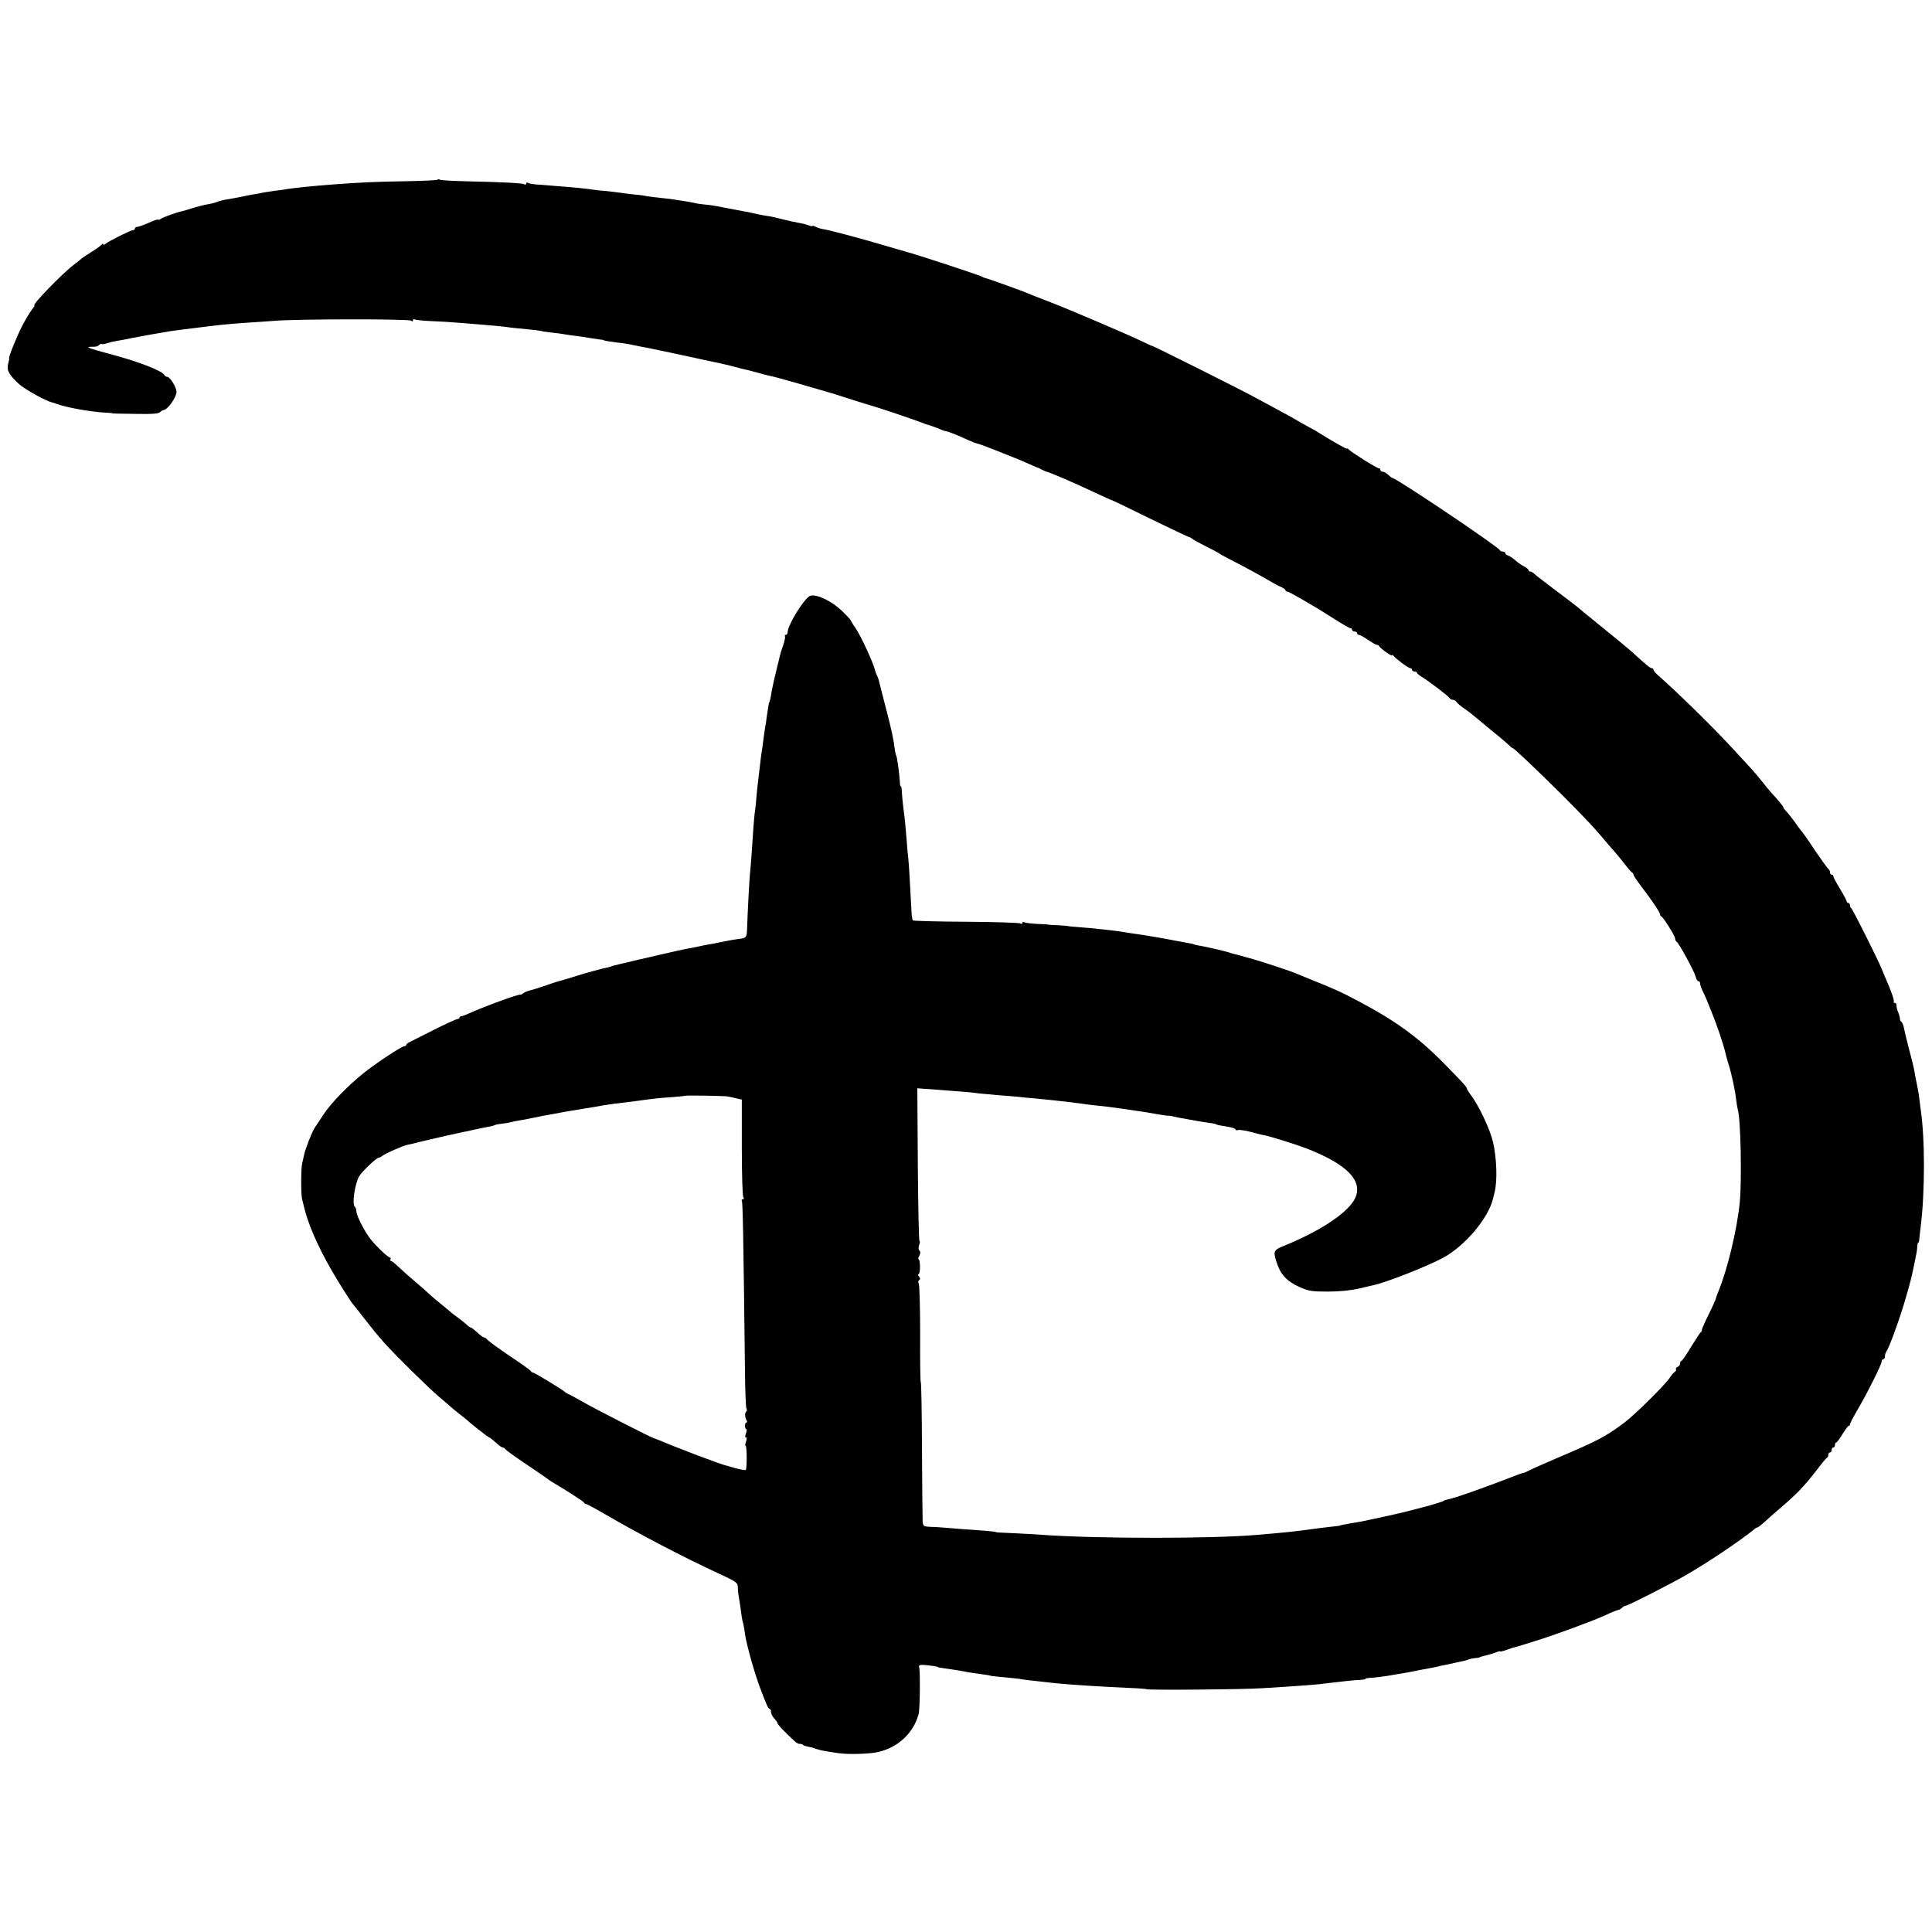
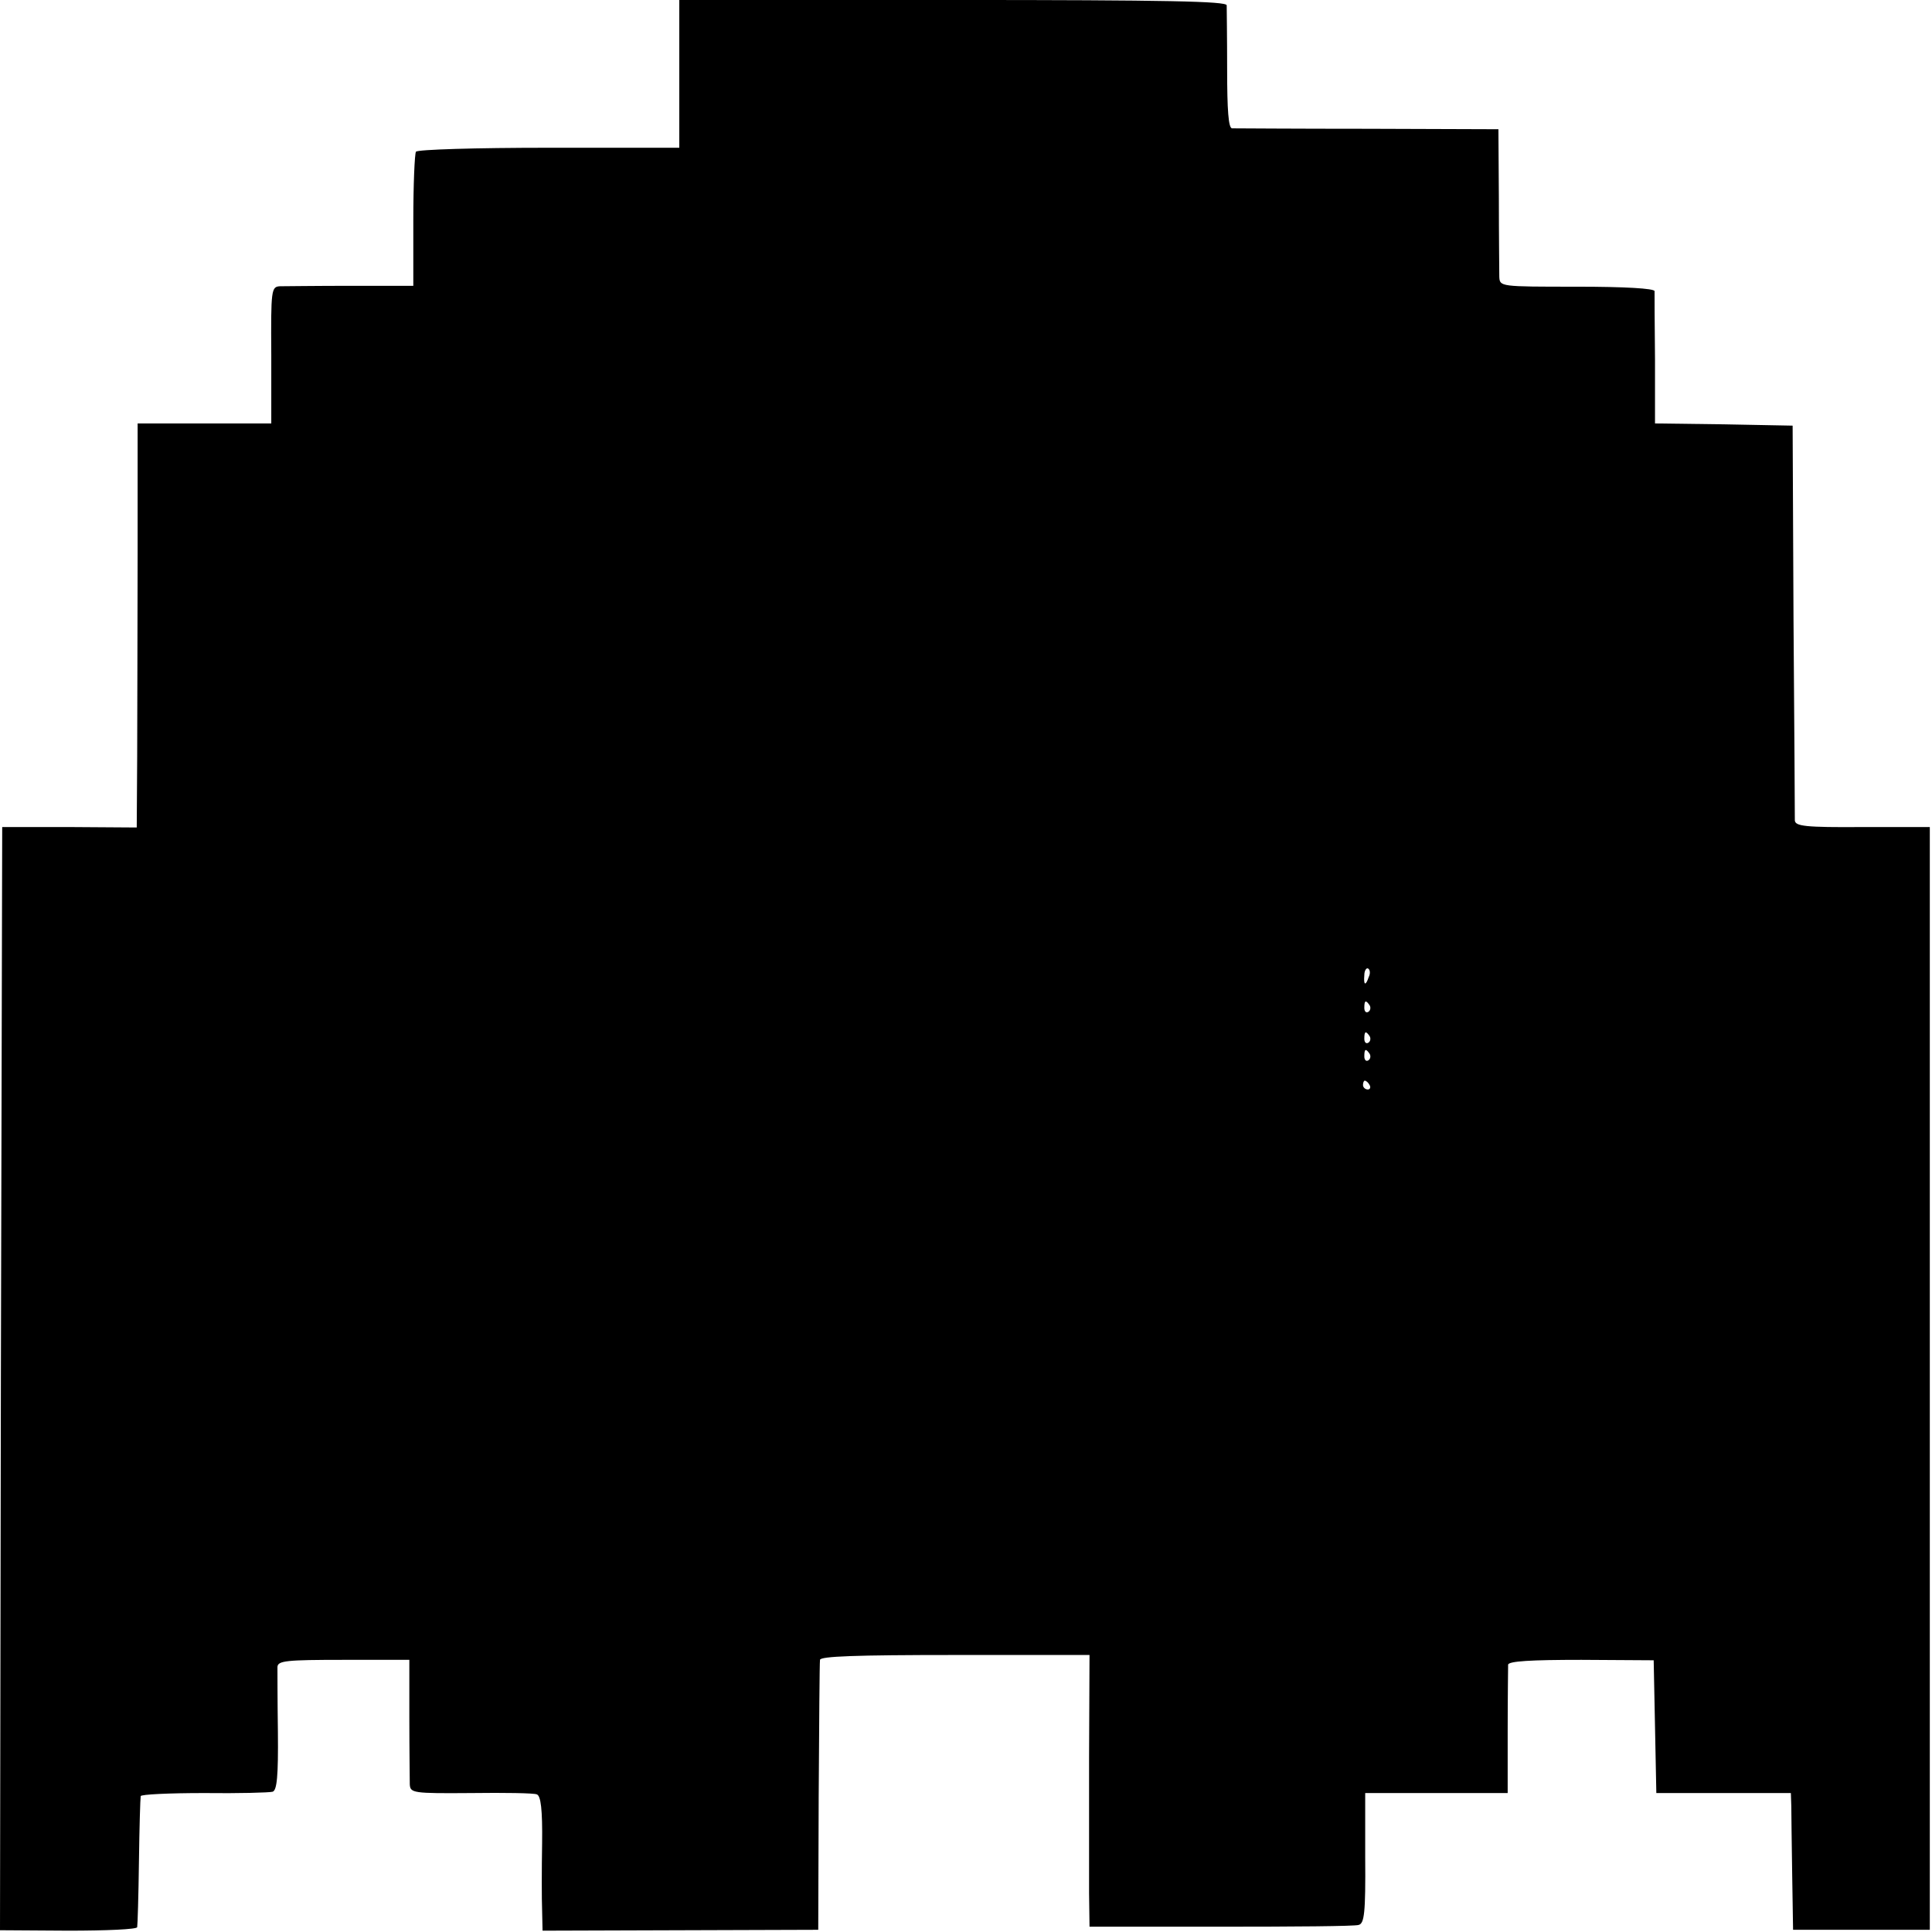
<svg xmlns="http://www.w3.org/2000/svg" version="1.0" width="16pt" height="16pt" viewBox="0 0 16 16" preserveAspectRatio="xMidYMid meet">
-   <g transform="translate(0,16) scale(0.001379,-0.001379)" fill="#000000" stroke="none">
-     <path d="M2627 10523 c-4 -3 -93 -7 -199 -9 -185 -3 -263 -7 -428 -19 -108 -8 -248 -22 -295 -31 -16 -2 -43 -6 -60 -8 -16 -2 -43 -6 -60 -9 -16 -4 -46 -9 -65 -12 -19 -4 -54 -10 -76 -15 -23 -5 -56 -11 -75 -14 -19 -2 -46 -9 -60 -14 -14 -6 -41 -13 -60 -16 -19 -3 -59 -13 -89 -22 -30 -10 -60 -18 -67 -20 -30 -5 -119 -38 -130 -47 -7 -5 -13 -7 -13 -3 0 3 -25 -5 -56 -19 -31 -14 -63 -25 -70 -25 -8 0 -14 -4 -14 -10 0 -5 -6 -10 -13 -10 -13 0 -143 -65 -164 -82 -7 -6 -13 -7 -13 -2 0 5 -4 4 -8 -1 -4 -6 -32 -26 -62 -45 -30 -19 -57 -37 -60 -40 -3 -3 -25 -21 -50 -40 -66 -50 -250 -240 -233 -240 3 0 -5 -15 -19 -32 -13 -18 -38 -60 -55 -93 -31 -60 -86 -195 -78 -195 2 0 -1 -14 -6 -32 -10 -38 3 -64 64 -121 35 -32 162 -103 200 -111 7 -2 19 -5 27 -9 57 -21 199 -47 285 -52 28 -1 50 -3 50 -5 0 -1 62 -2 138 -3 101 -2 142 1 149 11 6 6 15 12 20 12 23 0 78 77 78 108 0 29 -39 92 -57 92 -6 0 -13 4 -15 9 -10 26 -160 84 -337 130 -115 31 -142 41 -103 41 33 0 36 1 49 12 7 6 13 8 13 5 0 -3 15 -1 33 4 17 6 43 12 57 14 14 2 59 10 100 19 68 13 140 26 225 40 26 4 119 16 245 31 63 8 153 16 235 21 44 3 109 7 145 10 121 11 804 12 818 1 8 -6 12 -6 12 2 0 7 5 9 11 5 6 -3 52 -8 103 -10 50 -2 118 -6 151 -9 33 -3 89 -7 125 -10 79 -6 153 -13 200 -20 19 -2 64 -7 100 -10 36 -3 72 -8 80 -10 8 -3 38 -7 65 -10 28 -3 61 -7 75 -10 14 -3 45 -7 70 -10 25 -3 61 -8 80 -12 19 -3 46 -7 60 -9 14 -1 25 -3 25 -4 0 -3 30 -8 85 -15 25 -2 68 -9 95 -15 28 -6 62 -13 77 -15 22 -4 259 -54 403 -86 22 -4 49 -10 60 -13 11 -2 40 -9 65 -16 25 -7 53 -14 64 -16 10 -2 42 -10 70 -18 28 -8 62 -17 76 -20 30 -6 71 -17 165 -44 39 -11 104 -30 145 -42 41 -11 125 -37 185 -57 61 -19 115 -36 120 -37 24 -6 246 -80 305 -103 8 -4 17 -7 20 -8 19 -4 87 -29 95 -34 6 -3 17 -6 25 -8 16 -2 72 -24 136 -54 23 -10 45 -19 49 -19 8 0 105 -37 163 -61 20 -8 34 -14 95 -38 12 -5 40 -17 62 -27 22 -10 42 -19 45 -19 3 0 14 -6 25 -12 11 -6 25 -12 30 -13 25 -6 173 -70 287 -124 53 -25 99 -46 102 -46 3 0 108 -50 233 -112 126 -61 230 -111 233 -110 3 0 12 -5 20 -11 8 -7 47 -28 85 -47 39 -19 72 -37 75 -40 3 -3 32 -19 65 -36 76 -38 211 -112 250 -136 17 -10 42 -24 58 -30 15 -7 27 -16 27 -20 0 -4 5 -8 10 -8 6 0 45 -21 88 -46 42 -25 86 -51 97 -57 11 -7 57 -35 102 -64 46 -29 87 -53 93 -53 5 0 10 -4 10 -10 0 -5 7 -10 15 -10 8 0 15 -4 15 -10 0 -5 5 -10 11 -10 6 0 30 -13 54 -30 24 -16 48 -30 53 -30 6 0 12 -3 14 -7 5 -13 78 -65 78 -56 0 4 4 4 8 -2 13 -18 90 -75 101 -75 6 0 11 -4 11 -10 0 -5 7 -10 15 -10 8 0 15 -4 15 -8 0 -4 14 -16 31 -26 40 -24 163 -118 167 -128 2 -4 10 -8 17 -8 8 0 18 -6 22 -13 4 -7 24 -24 43 -37 39 -27 53 -39 114 -90 23 -19 61 -51 85 -70 24 -19 54 -45 67 -57 13 -13 25 -23 28 -23 8 0 145 -130 306 -290 134 -135 180 -183 273 -294 10 -11 28 -32 40 -46 12 -14 38 -45 57 -70 19 -25 38 -46 42 -48 5 -2 8 -8 8 -13 0 -5 22 -37 48 -72 59 -75 112 -155 112 -167 0 -4 3 -10 8 -12 12 -5 82 -117 82 -132 0 -8 4 -16 8 -18 12 -4 108 -180 116 -212 3 -14 11 -26 16 -26 6 0 10 -6 10 -13 0 -8 6 -27 14 -43 13 -25 35 -77 41 -94 1 -3 5 -14 10 -25 38 -93 77 -208 90 -268 2 -10 9 -32 14 -50 18 -54 42 -165 47 -215 3 -26 8 -54 10 -62 18 -52 25 -428 12 -560 -17 -166 -74 -402 -129 -535 -7 -16 -13 -35 -15 -42 -1 -6 -20 -49 -43 -95 -23 -46 -41 -87 -40 -92 0 -5 -3 -12 -8 -15 -4 -3 -30 -43 -58 -88 -27 -46 -53 -83 -57 -83 -4 0 -8 -7 -8 -15 0 -9 -7 -18 -15 -21 -8 -4 -13 -10 -10 -14 3 -5 0 -12 -8 -17 -7 -4 -20 -20 -29 -34 -26 -41 -208 -221 -273 -270 -110 -83 -164 -111 -405 -213 -74 -32 -147 -64 -162 -72 -15 -8 -31 -15 -35 -16 -5 0 -17 -4 -28 -8 -197 -77 -396 -147 -430 -152 -11 -2 -22 -6 -25 -9 -3 -3 -50 -18 -105 -33 -55 -14 -107 -28 -115 -30 -27 -8 -244 -55 -275 -61 -16 -3 -46 -8 -65 -11 -45 -8 -65 -12 -65 -14 0 0 -18 -3 -40 -5 -38 -4 -96 -11 -160 -20 -65 -9 -138 -17 -295 -30 -279 -24 -961 -23 -1290 0 -36 3 -112 7 -170 10 -58 2 -105 5 -105 5 0 4 -43 8 -126 14 -52 3 -123 9 -159 12 -36 3 -86 7 -111 7 -43 2 -45 4 -48 32 -1 17 -3 211 -4 432 -1 222 -4 403 -7 403 -3 0 -5 129 -4 288 0 158 -4 295 -8 304 -5 10 -4 19 2 23 8 5 7 11 -1 21 -6 8 -8 14 -3 14 5 0 9 20 9 45 0 25 -4 45 -8 45 -4 0 -3 9 4 21 7 14 8 24 1 31 -7 7 -7 19 -2 34 5 13 6 24 2 24 -4 0 -8 206 -10 459 l-3 458 38 -3 c21 -1 76 -5 123 -9 47 -4 105 -8 130 -10 25 -2 61 -6 80 -9 19 -2 73 -7 120 -11 47 -3 101 -8 120 -10 19 -2 67 -7 105 -10 39 -4 84 -8 100 -10 66 -7 142 -16 175 -21 19 -3 51 -7 70 -9 54 -5 118 -13 200 -25 108 -16 129 -19 188 -30 29 -5 56 -9 60 -8 4 1 18 -2 32 -5 14 -4 39 -9 55 -11 17 -3 39 -7 50 -9 11 -3 45 -8 75 -13 58 -8 67 -10 75 -14 7 -4 15 -5 68 -14 26 -4 47 -11 47 -16 0 -5 6 -7 14 -4 7 3 42 -2 77 -11 35 -10 72 -19 82 -20 35 -7 193 -56 247 -77 259 -99 357 -206 290 -316 -51 -83 -213 -188 -421 -272 -59 -24 -63 -32 -45 -90 24 -79 60 -120 139 -156 56 -25 73 -28 172 -28 70 0 137 7 185 18 41 10 82 19 90 21 75 16 310 108 413 162 131 69 275 238 303 356 2 9 7 27 10 40 17 69 13 203 -10 302 -17 74 -85 219 -132 280 -13 18 -24 35 -24 38 0 11 -21 34 -137 152 -152 155 -289 255 -509 372 -109 58 -153 78 -294 134 -41 17 -84 34 -95 39 -22 10 -180 62 -248 82 -23 6 -44 12 -47 13 -24 7 -59 17 -71 19 -8 2 -21 6 -29 9 -14 5 -107 27 -142 34 -52 9 -63 12 -65 13 -4 3 -12 5 -63 14 -25 5 -54 10 -65 12 -44 9 -182 33 -225 38 -25 4 -56 8 -70 11 -51 9 -194 24 -275 30 -33 2 -60 5 -60 6 0 1 -27 3 -60 5 -33 1 -60 3 -60 4 0 1 -30 3 -66 4 -36 2 -71 6 -78 10 -6 4 -11 2 -11 -4 0 -6 -5 -8 -12 -3 -7 4 -154 9 -327 10 -172 1 -316 5 -319 8 -3 3 -7 27 -8 53 -10 186 -15 280 -19 316 -3 22 -7 73 -10 111 -3 39 -7 86 -9 105 -2 19 -7 64 -12 100 -4 36 -8 77 -8 93 -1 15 -3 27 -6 27 -3 0 -6 12 -6 28 -2 42 -16 146 -21 155 -3 5 -6 18 -8 30 -9 73 -21 128 -56 262 -21 83 -41 158 -43 168 -3 9 -8 22 -11 27 -3 5 -8 18 -10 27 -7 37 -82 201 -113 247 -18 26 -32 49 -32 52 0 3 -25 30 -56 60 -60 57 -147 99 -187 89 -33 -9 -137 -175 -137 -220 0 -8 -5 -15 -11 -15 -5 0 -8 -4 -5 -8 3 -5 -2 -28 -10 -53 -9 -24 -17 -51 -19 -59 -2 -8 -12 -51 -23 -95 -11 -44 -23 -98 -27 -120 -7 -46 -13 -70 -15 -70 -2 0 -7 -28 -15 -85 -3 -25 -7 -52 -9 -60 -2 -8 -6 -42 -11 -75 -4 -33 -9 -69 -11 -80 -2 -11 -6 -42 -9 -70 -3 -27 -8 -66 -10 -85 -3 -19 -7 -60 -10 -90 -2 -30 -7 -76 -10 -102 -4 -26 -8 -71 -10 -100 -2 -29 -7 -96 -10 -148 -4 -52 -8 -108 -10 -125 -4 -25 -14 -216 -19 -352 -2 -39 -6 -44 -48 -49 -18 -2 -53 -8 -78 -13 -25 -5 -58 -12 -75 -15 -16 -3 -41 -7 -55 -10 -38 -9 -71 -15 -110 -22 -27 -5 -256 -57 -430 -99 -8 -2 -16 -4 -17 -5 -2 -2 -6 -3 -10 -4 -66 -15 -132 -33 -194 -52 -42 -14 -85 -26 -95 -29 -11 -2 -53 -15 -94 -30 -41 -14 -86 -28 -100 -31 -13 -3 -31 -11 -39 -17 -8 -7 -15 -10 -15 -8 -2 8 -221 -72 -313 -114 -17 -8 -36 -15 -42 -15 -6 0 -11 -4 -11 -8 0 -5 -6 -9 -12 -9 -7 0 -69 -28 -138 -63 -69 -35 -135 -68 -147 -74 -13 -6 -23 -14 -23 -18 0 -5 -5 -8 -11 -8 -16 0 -171 -102 -248 -164 -92 -74 -190 -175 -236 -243 -21 -32 -45 -69 -55 -83 -17 -26 -57 -128 -65 -168 -3 -12 -7 -32 -10 -45 -8 -30 -8 -187 -1 -215 3 -12 8 -30 10 -40 24 -106 83 -243 173 -398 41 -71 113 -184 123 -194 3 -3 36 -44 72 -91 37 -48 89 -111 115 -140 69 -77 272 -277 329 -324 26 -22 55 -47 64 -55 8 -8 36 -31 60 -50 25 -19 47 -37 50 -40 13 -14 123 -100 128 -100 4 0 21 -14 39 -30 18 -17 36 -30 41 -30 5 0 15 -6 21 -14 6 -7 64 -49 129 -92 64 -43 119 -81 122 -84 3 -3 14 -10 25 -17 91 -54 191 -118 193 -125 2 -4 8 -8 12 -8 5 0 57 -28 117 -63 201 -117 465 -255 681 -355 102 -47 112 -54 113 -79 0 -16 2 -37 4 -48 2 -11 7 -42 11 -70 4 -27 8 -57 9 -65 1 -8 5 -26 9 -40 3 -14 8 -41 10 -60 8 -60 58 -240 93 -330 38 -100 47 -120 55 -120 5 0 8 -8 8 -18 0 -10 9 -28 20 -40 11 -12 20 -25 20 -29 0 -5 19 -27 43 -50 67 -67 75 -73 90 -73 7 0 17 -3 21 -7 3 -4 17 -8 29 -10 12 -2 33 -7 47 -13 23 -8 46 -13 135 -26 57 -9 189 -5 239 7 120 27 213 115 243 229 8 30 10 258 3 280 -4 11 3 15 25 14 28 -1 90 -10 90 -14 0 -1 9 -3 20 -4 36 -5 116 -17 138 -22 12 -3 40 -7 62 -10 77 -11 90 -13 90 -14 0 -2 64 -9 125 -14 30 -3 55 -6 55 -6 0 -2 57 -9 215 -26 86 -9 295 -22 437 -28 56 -2 106 -6 110 -8 13 -6 570 -2 693 6 243 15 327 21 400 31 81 10 157 18 187 19 18 1 33 3 33 6 0 3 10 5 23 6 24 0 108 11 143 18 12 2 39 7 60 10 22 4 64 11 94 18 30 6 62 12 70 13 8 1 26 5 40 8 14 4 36 9 50 11 14 3 36 8 50 11 14 3 36 8 50 11 14 2 32 7 40 11 8 3 26 7 40 8 14 1 25 3 25 4 0 2 7 4 50 15 11 2 32 9 48 15 15 6 27 9 27 6 0 -2 18 2 40 10 22 8 42 15 45 15 7 1 23 5 120 36 127 39 348 121 425 156 36 17 71 31 78 32 7 1 18 8 24 14 7 7 17 12 23 12 12 0 264 128 361 184 129 74 327 207 411 276 7 6 15 10 18 10 3 0 20 13 38 29 17 16 57 51 87 77 113 96 151 136 235 244 27 36 53 67 57 68 5 2 8 10 8 18 0 8 5 14 10 14 6 0 10 7 10 15 0 8 5 15 10 15 6 0 10 7 10 15 0 8 3 15 8 15 4 0 21 23 37 50 17 27 33 50 38 50 4 0 7 4 7 9 0 5 19 42 43 83 59 100 147 276 147 293 0 8 5 15 10 15 6 0 10 8 10 18 0 10 4 22 8 27 14 17 69 164 107 289 33 111 44 152 60 231 3 17 9 44 12 60 4 17 7 40 7 53 1 12 3 22 6 22 3 0 6 8 6 18 1 9 4 42 8 72 27 213 27 537 0 715 -3 22 -7 54 -9 70 -2 17 -5 39 -8 50 -2 11 -8 38 -12 60 -4 22 -9 49 -11 60 -2 11 -15 65 -30 120 -14 55 -28 112 -31 128 -3 15 -9 30 -14 33 -5 3 -9 11 -9 19 0 8 -5 26 -12 42 -6 15 -10 34 -9 41 1 6 -4 12 -10 12 -7 0 -10 3 -6 6 5 6 -13 60 -50 144 -8 19 -19 44 -23 55 -19 49 -175 360 -182 363 -4 2 -8 10 -8 18 0 8 -4 14 -10 14 -5 0 -10 4 -10 10 0 5 -18 39 -40 75 -22 36 -40 70 -40 75 0 6 -4 10 -10 10 -5 0 -10 6 -10 14 0 8 -4 16 -8 18 -4 2 -41 53 -82 113 -40 61 -76 112 -80 115 -3 3 -17 21 -30 40 -27 38 -48 65 -67 85 -7 8 -13 16 -13 19 0 6 -38 52 -75 91 -11 12 -33 39 -50 61 -16 21 -50 61 -75 88 -25 27 -72 78 -105 114 -118 128 -324 330 -443 435 -18 15 -32 32 -32 37 0 6 -5 10 -10 10 -10 0 -31 17 -114 93 -17 16 -98 83 -181 150 -82 66 -152 124 -155 127 -3 3 -58 45 -122 93 -64 48 -124 94 -132 102 -8 8 -19 15 -25 15 -6 0 -11 4 -11 8 0 5 -12 15 -27 23 -16 8 -39 24 -53 37 -14 12 -33 25 -42 28 -10 3 -18 10 -18 15 0 5 -6 9 -14 9 -8 0 -16 3 -18 8 -8 20 -601 419 -643 433 -5 1 -19 11 -29 21 -11 10 -26 18 -33 18 -7 0 -13 5 -13 10 0 6 -4 10 -9 10 -12 0 -173 101 -183 115 -4 5 -8 7 -8 3 0 -6 -104 54 -180 102 -8 6 -22 13 -30 17 -8 4 -37 20 -65 36 -47 28 -94 54 -280 154 -84 46 -606 307 -615 308 -3 0 -30 12 -60 27 -94 45 -429 188 -550 235 -63 24 -124 48 -135 53 -28 13 -237 88 -255 92 -8 2 -17 5 -20 8 -5 6 -376 128 -445 147 -5 1 -63 18 -128 37 -143 43 -342 96 -380 102 -15 2 -37 8 -47 14 -11 6 -20 8 -20 6 0 -3 -10 -2 -23 3 -13 5 -39 12 -58 15 -19 3 -62 12 -96 21 -34 9 -74 18 -90 20 -36 5 -84 15 -103 20 -8 2 -29 7 -46 9 -17 3 -66 13 -110 21 -43 9 -97 18 -119 19 -22 2 -51 6 -65 10 -14 3 -41 8 -60 11 -19 2 -46 7 -60 9 -14 3 -51 7 -82 10 -32 3 -68 8 -80 10 -13 3 -45 8 -73 10 -27 3 -81 9 -120 15 -38 5 -77 9 -85 9 -8 0 -31 3 -50 6 -19 3 -62 8 -95 11 -33 3 -87 8 -120 10 -33 3 -83 7 -111 9 -27 1 -56 6 -62 10 -7 4 -12 2 -12 -4 0 -6 -5 -8 -11 -4 -12 7 -124 13 -355 18 -78 2 -146 6 -151 9 -6 4 -13 4 -16 0z m1733 -5504 c8 -1 33 -5 55 -11 l40 -9 0 -287 c0 -158 4 -293 9 -299 5 -8 4 -13 -3 -13 -7 0 -9 -5 -6 -10 6 -9 9 -185 19 -1025 1 -116 5 -216 9 -222 4 -6 3 -14 -1 -17 -10 -6 -9 -36 2 -54 4 -6 3 -12 -1 -12 -5 0 -9 -9 -9 -20 0 -11 4 -20 8 -20 4 0 3 -11 -2 -25 -6 -16 -6 -25 0 -25 6 0 6 -9 0 -25 -5 -14 -6 -25 -2 -25 8 0 8 -137 1 -145 -5 -4 -59 8 -99 21 -8 3 -16 5 -17 5 -10 -2 -304 109 -403 152 -14 5 -27 11 -30 11 -17 4 -350 174 -423 216 -48 27 -90 50 -93 50 -2 0 -10 5 -17 10 -21 19 -188 120 -197 120 -4 0 -10 3 -12 8 -1 4 -30 25 -63 48 -131 88 -200 138 -203 146 -2 4 -8 8 -13 8 -6 0 -24 13 -42 30 -18 16 -35 30 -39 30 -5 0 -16 8 -26 18 -10 9 -31 26 -46 37 -16 11 -33 25 -40 30 -6 6 -38 32 -71 59 -33 27 -65 54 -70 60 -6 6 -39 36 -75 66 -36 30 -83 72 -104 92 -22 21 -43 38 -48 38 -5 0 -6 5 -3 10 3 6 2 10 -2 10 -14 0 -101 85 -128 125 -38 55 -75 132 -75 154 0 11 -4 22 -8 25 -20 12 -1 142 26 186 19 30 103 110 116 110 5 0 17 6 25 13 14 12 119 58 146 64 6 1 20 4 32 7 29 8 36 9 168 40 61 14 121 27 135 30 14 2 45 9 70 15 25 5 60 13 79 16 19 3 38 8 43 11 4 3 23 6 41 8 18 2 42 6 53 9 10 3 35 8 54 11 19 3 46 8 60 11 41 9 123 25 155 30 17 3 41 7 55 10 14 3 41 7 60 10 19 3 49 8 65 11 17 3 41 7 55 9 14 2 36 6 50 9 14 2 48 7 75 11 28 3 86 10 130 16 108 15 128 17 214 23 41 3 75 7 77 8 2 3 205 0 244 -3z" />
+   <g transform="translate(0,16) scale(0.003653,-0.003653)" fill="#000000" stroke="none">
+     <path d="M1540 4212 l0 -167 -296 0 c-165 0 -298 -4 -301 -9 -3 -5 -6 -75 -6 -156 l0 -148 -141 0 c-78 0 -150 -1 -161 -1 -20 -1 -21 -7 -20 -156 l0 -155 -151 0 -152 0 0 -297 c0 -164 -1 -370 -1 -458 l-1 -161 -152 1 -153 0 -3 -1251 -2 -1250 155 -1 c85 0 156 3 156 8 1 5 3 72 4 149 1 77 3 143 4 148 0 4 65 7 143 7 79 -1 149 1 156 3 10 3 13 36 12 136 -1 72 -1 138 -1 147 1 14 20 16 150 16 l149 0 0 -131 c0 -72 1 -140 1 -151 1 -20 7 -21 139 -20 75 1 143 0 149 -3 9 -3 13 -34 12 -111 -1 -58 -1 -127 0 -152 l1 -46 313 1 312 1 1 300 c1 165 2 305 3 312 1 8 80 11 306 11 l305 0 -1 -232 c0 -127 0 -266 0 -308 l1 -76 298 0 c163 0 304 1 312 4 13 3 16 27 15 152 l0 147 161 0 162 0 0 140 c0 77 1 145 1 151 1 8 51 11 166 11 l164 -1 3 -150 3 -151 153 0 152 0 1 -30 c0 -16 1 -86 2 -155 l2 -125 155 0 155 0 0 1250 0 1250 -152 0 c-131 -1 -153 2 -154 15 0 8 -1 213 -3 455 l-2 440 -156 3 -156 2 0 145 c-1 80 -1 150 -1 155 -1 6 -66 10 -176 10 -175 0 -175 0 -176 23 0 12 -1 92 -1 178 l-1 156 -296 1 c-163 0 -301 1 -308 1 -8 1 -11 41 -11 134 0 72 -1 138 -1 145 -1 9 -132 12 -621 12 l-620 0 0 -168z m1563 -2047 c-7 -21 -12 -19 -10 4 0 11 5 18 9 15 4 -3 5 -11 1 -19z m2 -64 c3 -5 2 -12 -3 -15 -5 -3 -9 1 -9 9 0 17 3 19 12 6z m0 -70 c3 -5 2 -12 -3 -15 -5 -3 -9 1 -9 9 0 17 3 19 12 6z m0 -40 c3 -5 2 -12 -3 -15 -5 -3 -9 1 -9 9 0 17 3 19 12 6z m0 -71 c3 -5 1 -10 -4 -10 -6 0 -11 5 -11 10 0 6 2 10 4 10 3 0 8 -4 11 -10z" />
  </g>
</svg>
